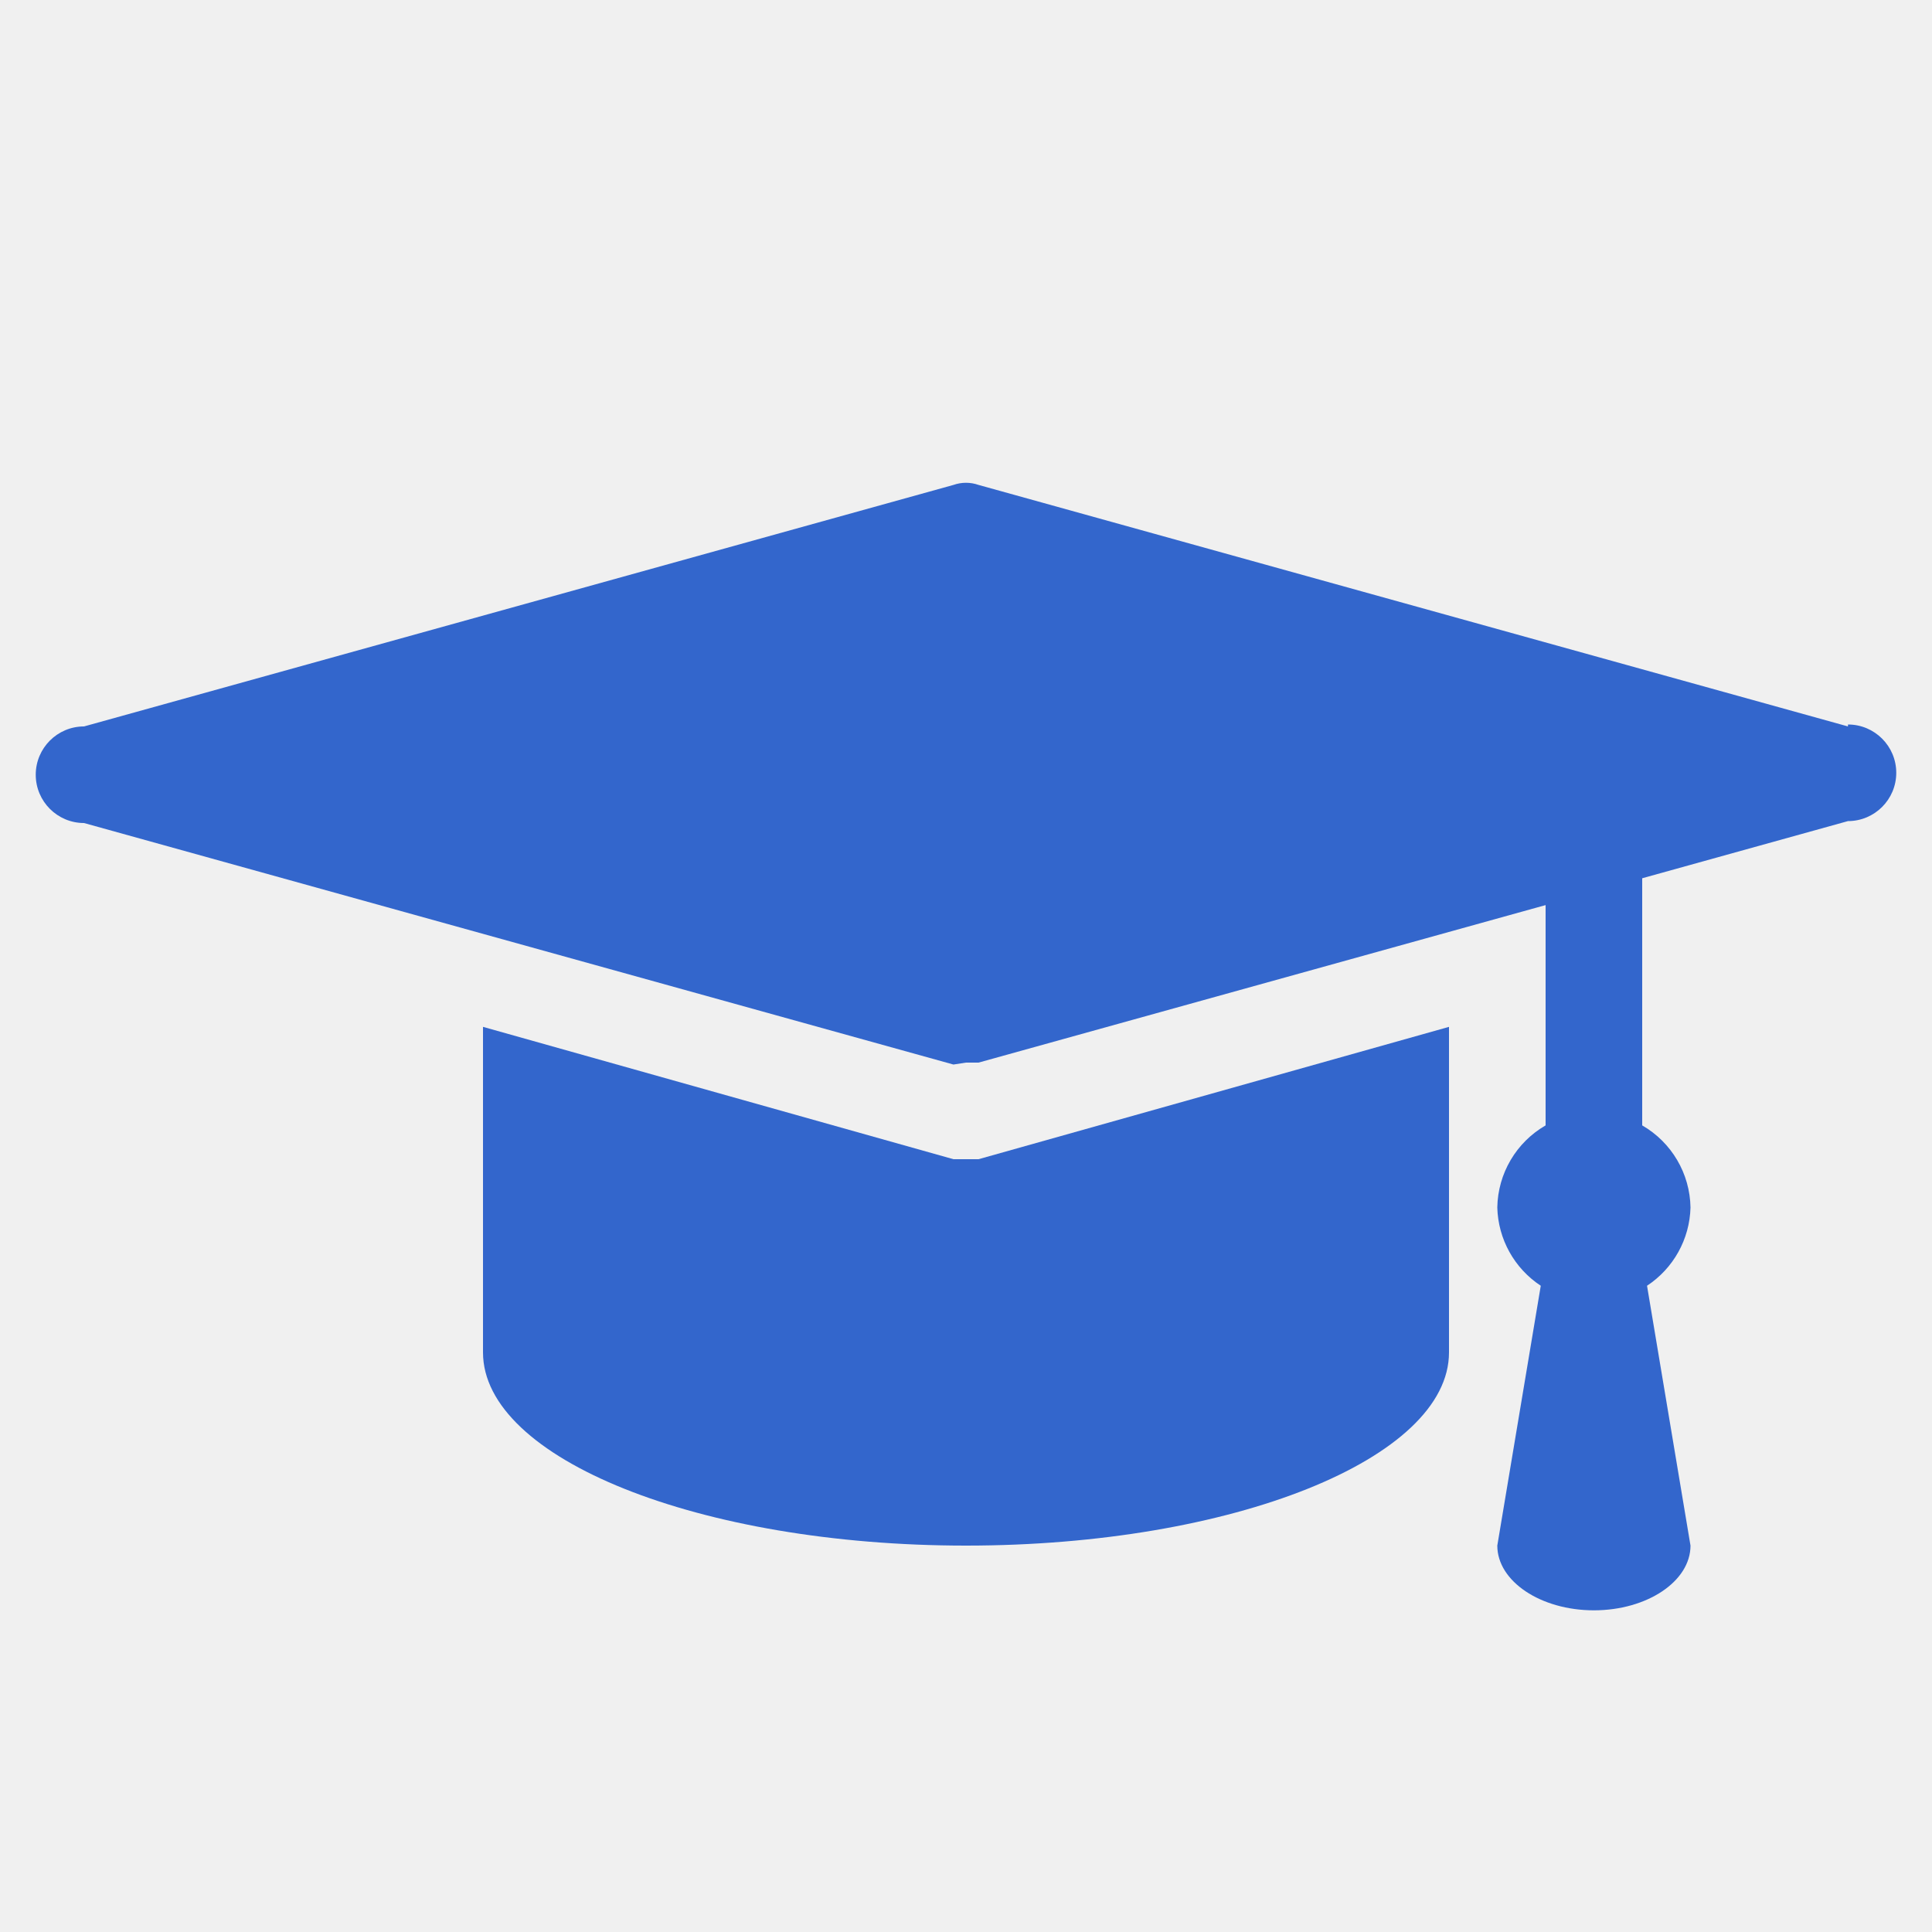
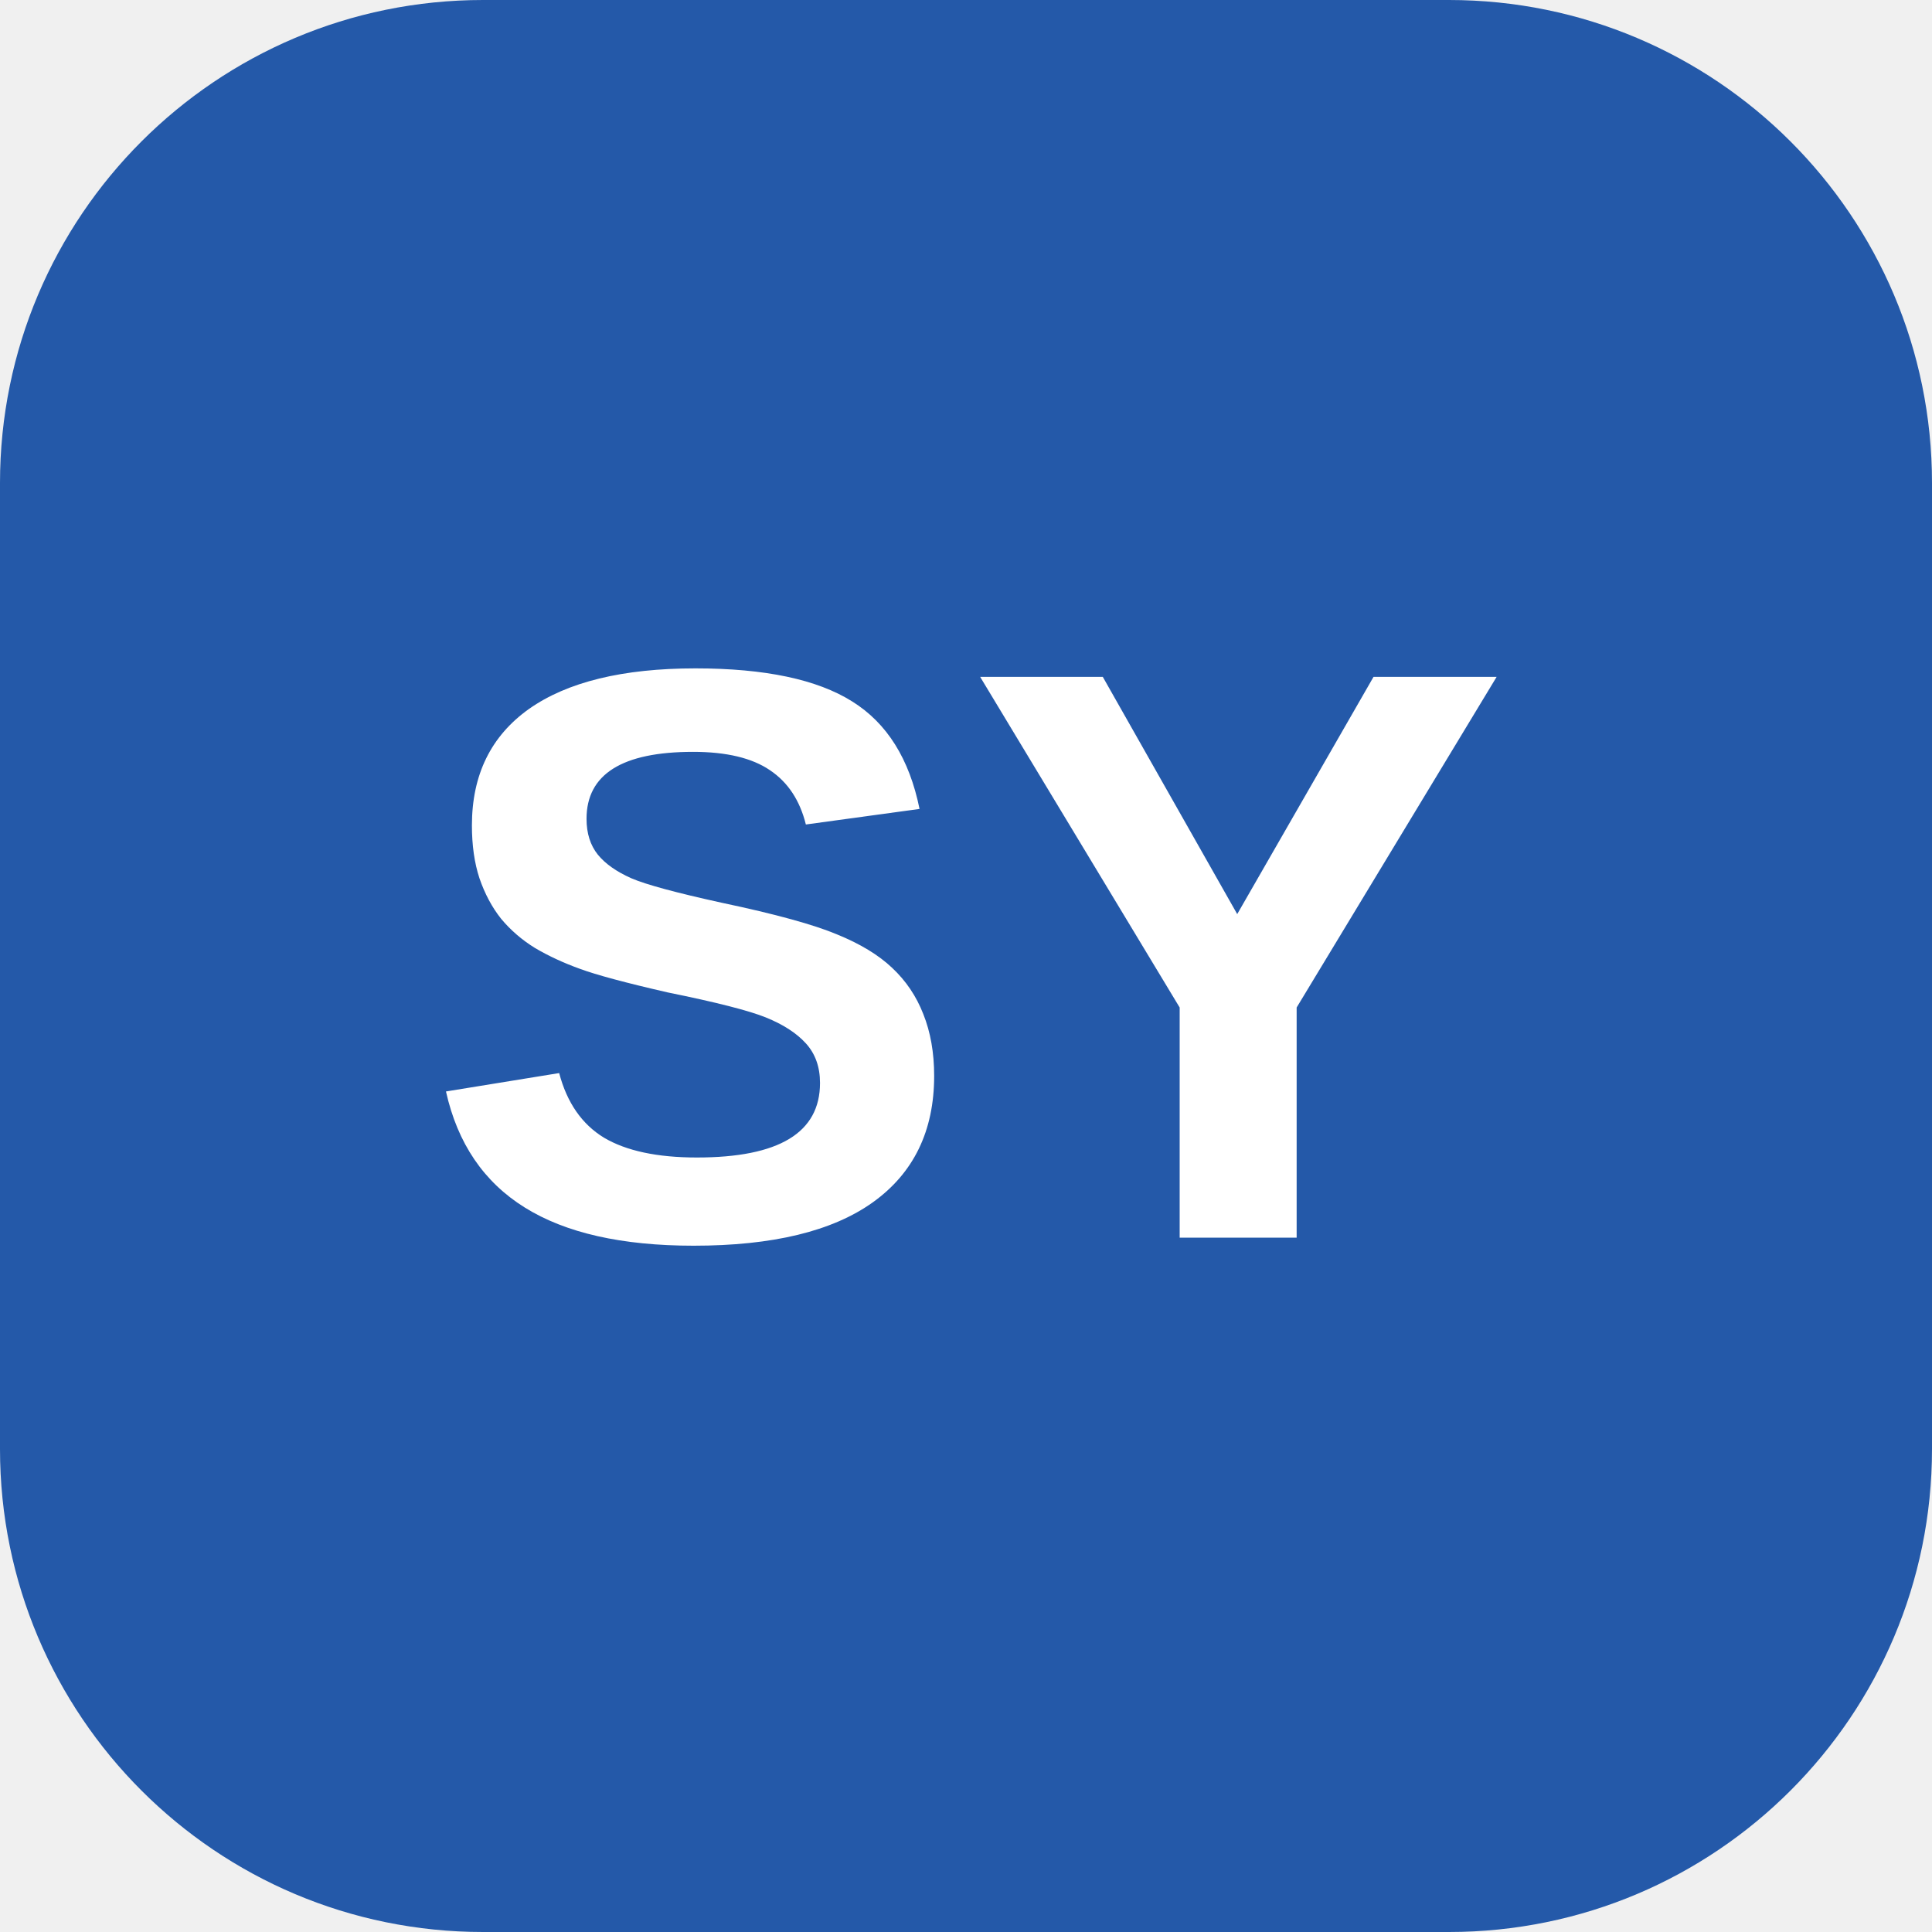
- <svg xmlns="http://www.w3.org/2000/svg" viewBox="2 2 20 20">
-   <path d="M12.13,14,12,14l-.13,0L7,12.63V16c0,1.1,2.24,2,5,2s5-.9,5-2V12.63Z" fill="#36c" />
-   <path d="M21.13,9.52l-9-2.5a.39.39,0,0,0-.26,0l-9,2.5a.5.5,0,0,0,0,1l9,2.5L12,13l.13,0,9-2.5a.5.5,0,0,0,0-1Z" fill="#36c" />
-   <path d="M19.5,14.5a1,1,0,0,0-.5-.85V10H18v3.65a1,1,0,0,0-.5.85,1,1,0,0,0,.45.81L17.5,18c0,.37.45.67,1,.67s1-.3,1-.67l-.45-2.69A1,1,0,0,0,19.5,14.5Z" fill="#36c" />
+ <svg xmlns="http://www.w3.org/2000/svg" viewBox="0 0 64 64">
+   <rect width="64" height="64" rx="16" fill="#2459a9" />
+   <text x="32" y="41" text-anchor="middle" font-family="Arial,sans-serif" font-weight="700" font-size="27" fill="#fff">SY</text>
</svg>
